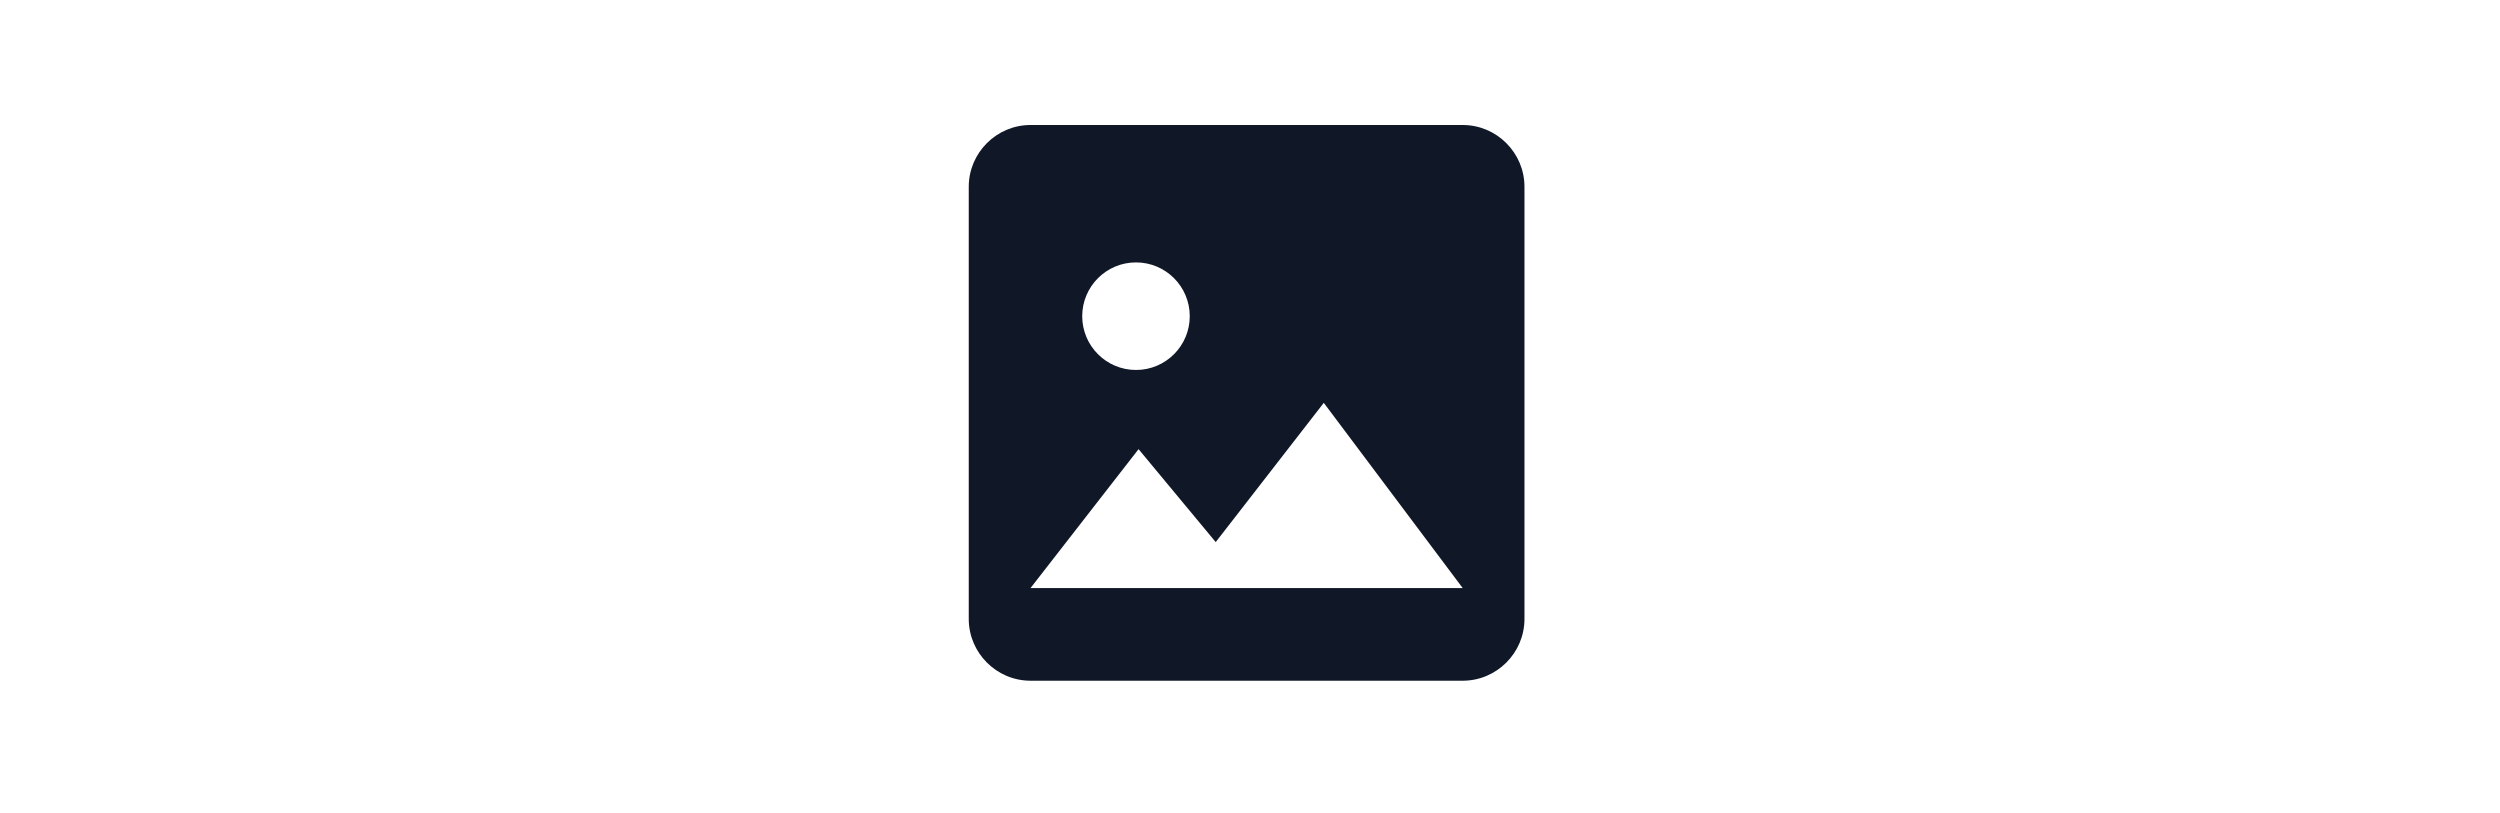
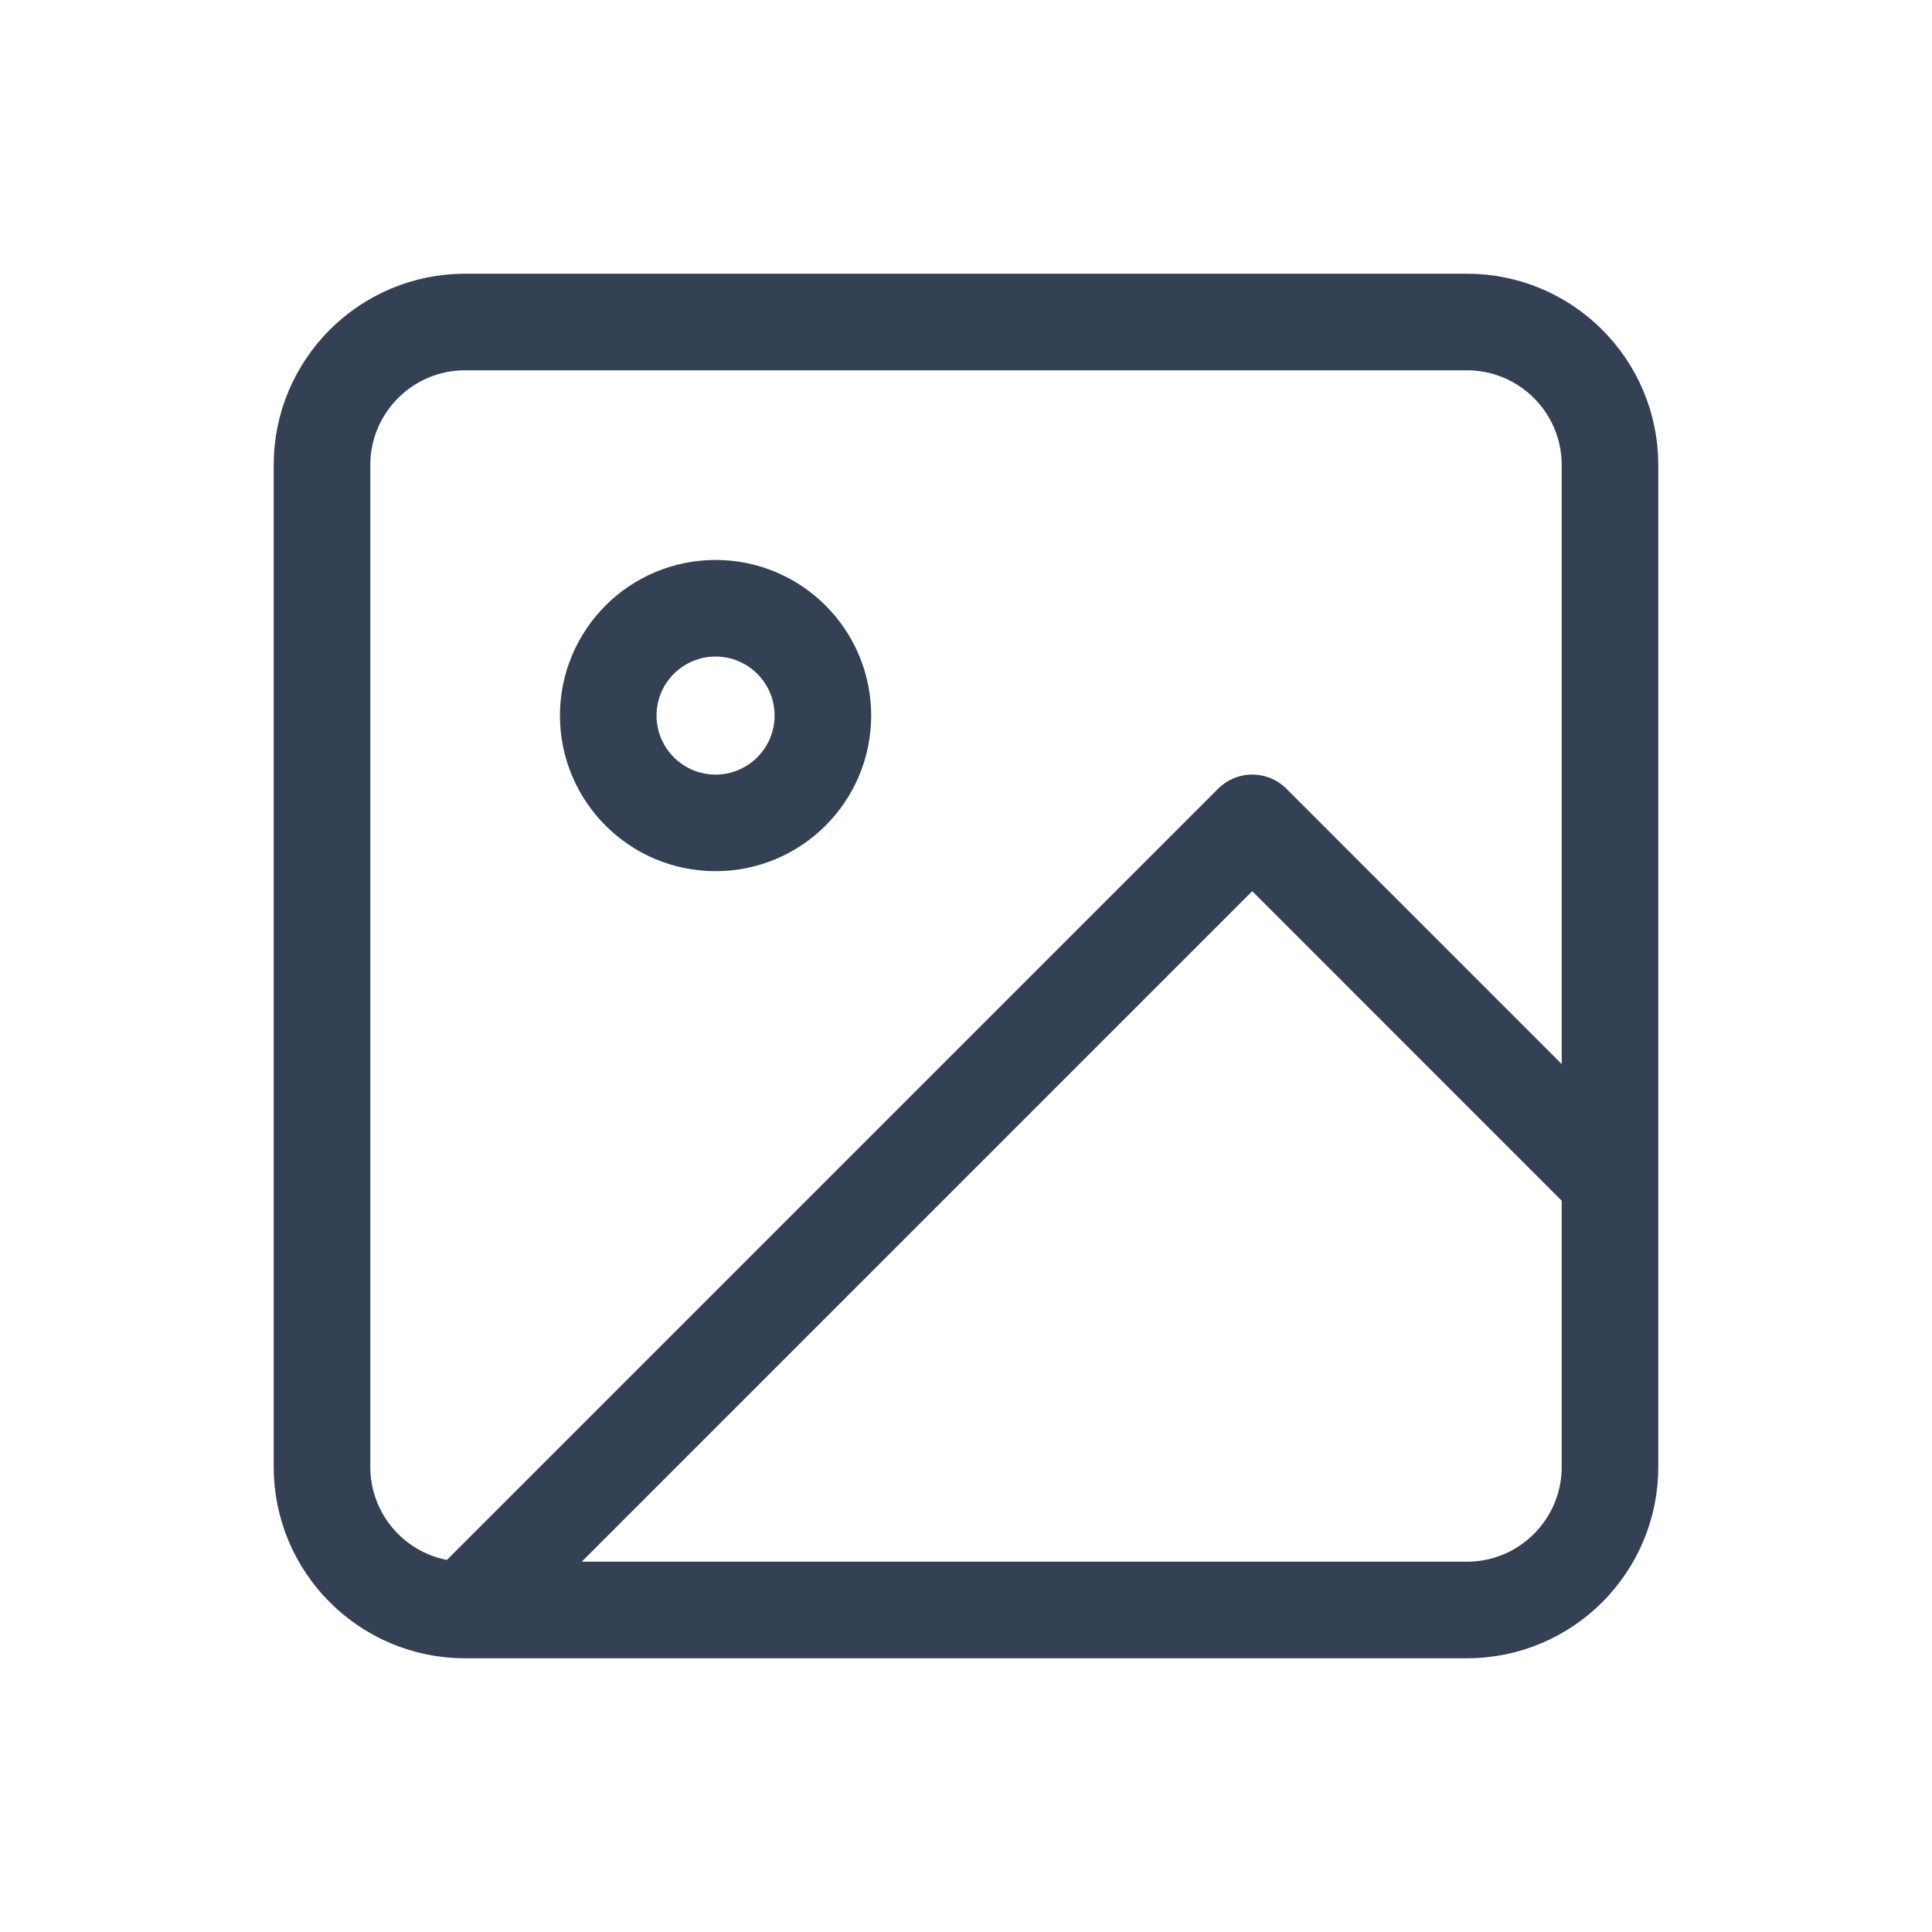
- <svg xmlns="http://www.w3.org/2000/svg" width="80" height="26" viewBox="0 0 80 26" fill="none">
-   <path fill-rule="evenodd" clip-rule="evenodd" d="M48.783 5.976V19.807C48.783 20.893 47.894 21.783 46.807 21.783H32.976C31.889 21.783 31 20.893 31 19.807V5.976C31 4.889 31.889 4 32.976 4H46.807C47.894 4 48.783 4.889 48.783 5.976ZM38.903 17.347L36.434 14.373L32.976 18.819H46.807L42.361 12.891L38.903 17.347ZM36.352 11.839C37.302 11.839 38.072 11.068 38.072 10.118C38.072 9.168 37.302 8.397 36.352 8.397C35.401 8.397 34.631 9.168 34.631 10.118C34.631 11.068 35.401 11.839 36.352 11.839Z" fill="#101828" data-dark-mode-color="true" />
+ <svg xmlns="http://www.w3.org/2000/svg" width="24" height="24" viewBox="0 0 24 24" fill="none">
+   <path d="M5.778 20H18.222C19.204 20 20 19.204 20 18.222V5.778C20 4.796 19.204 4 18.222 4H5.778C4.796 4 4 4.796 4 5.778V18.222C4 19.204 4.796 20 5.778 20ZM5.778 20L15.556 10.222L20 14.667M10.222 8.889C10.222 9.625 9.625 10.222 8.889 10.222C8.153 10.222 7.556 9.625 7.556 8.889C7.556 8.153 8.153 7.556 8.889 7.556C9.625 7.556 10.222 8.153 10.222 8.889Z" stroke="#344054" stroke-width="1.2" stroke-linecap="round" stroke-linejoin="round" />
</svg>
